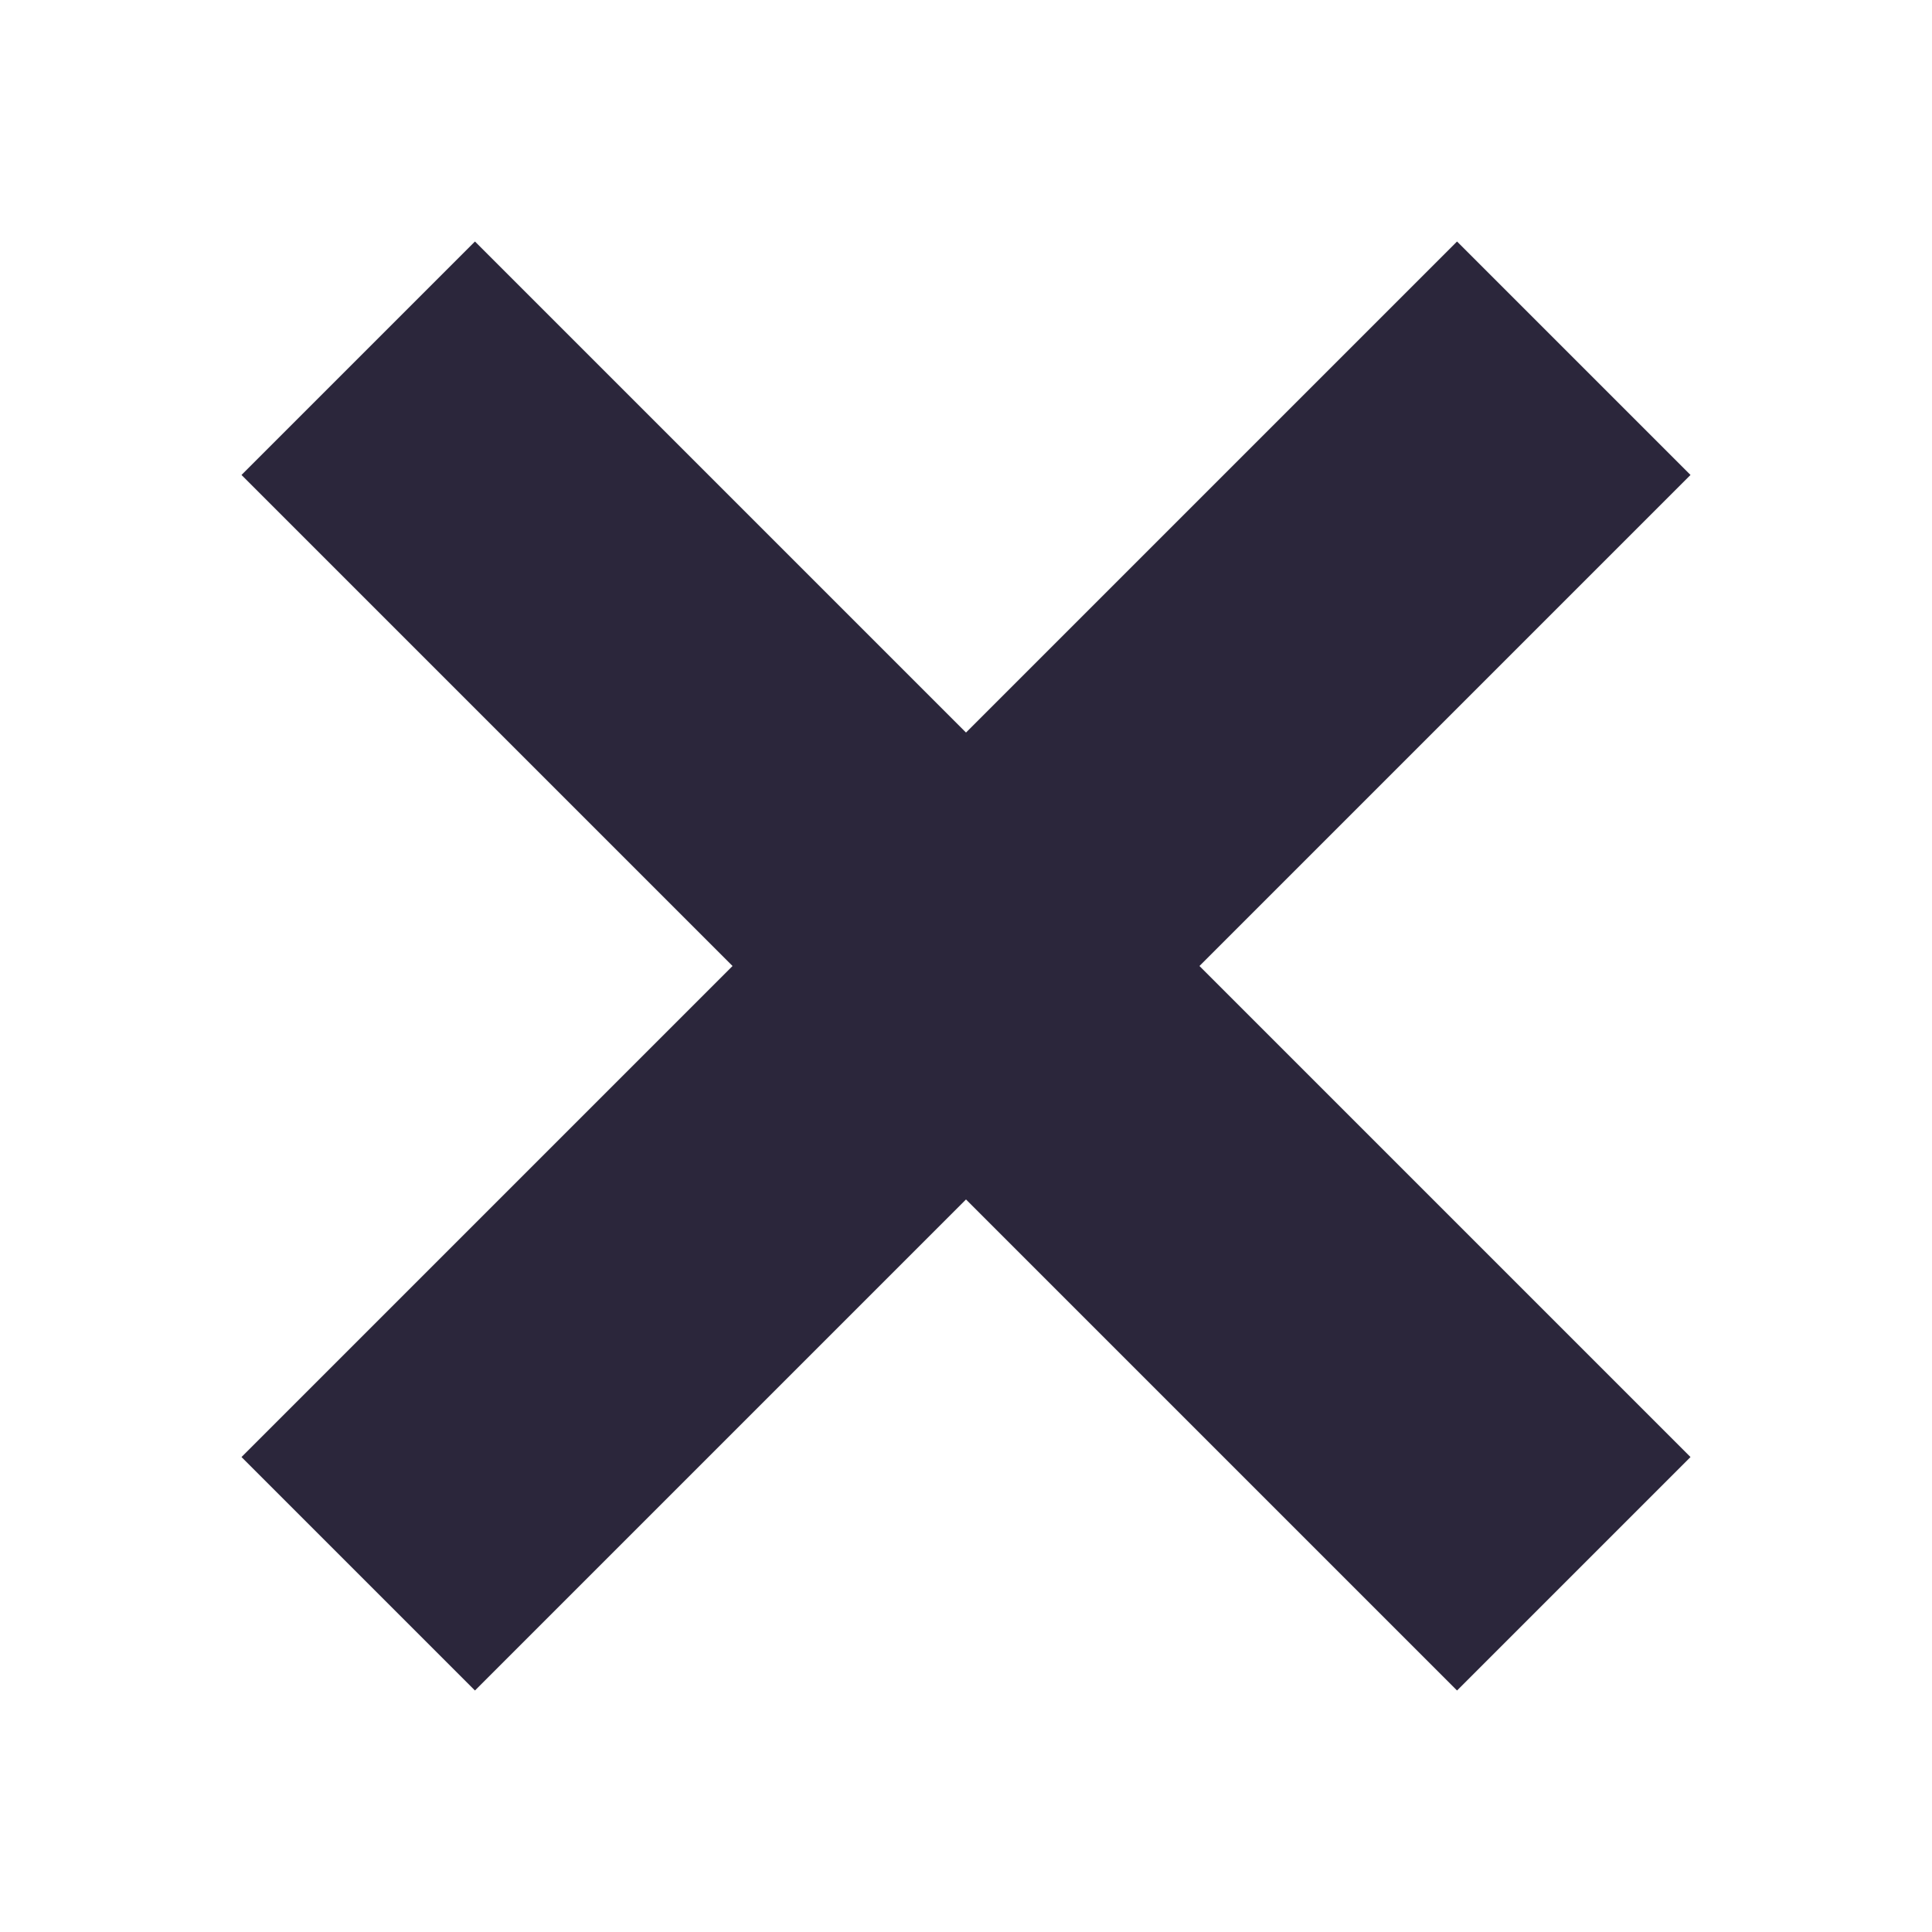
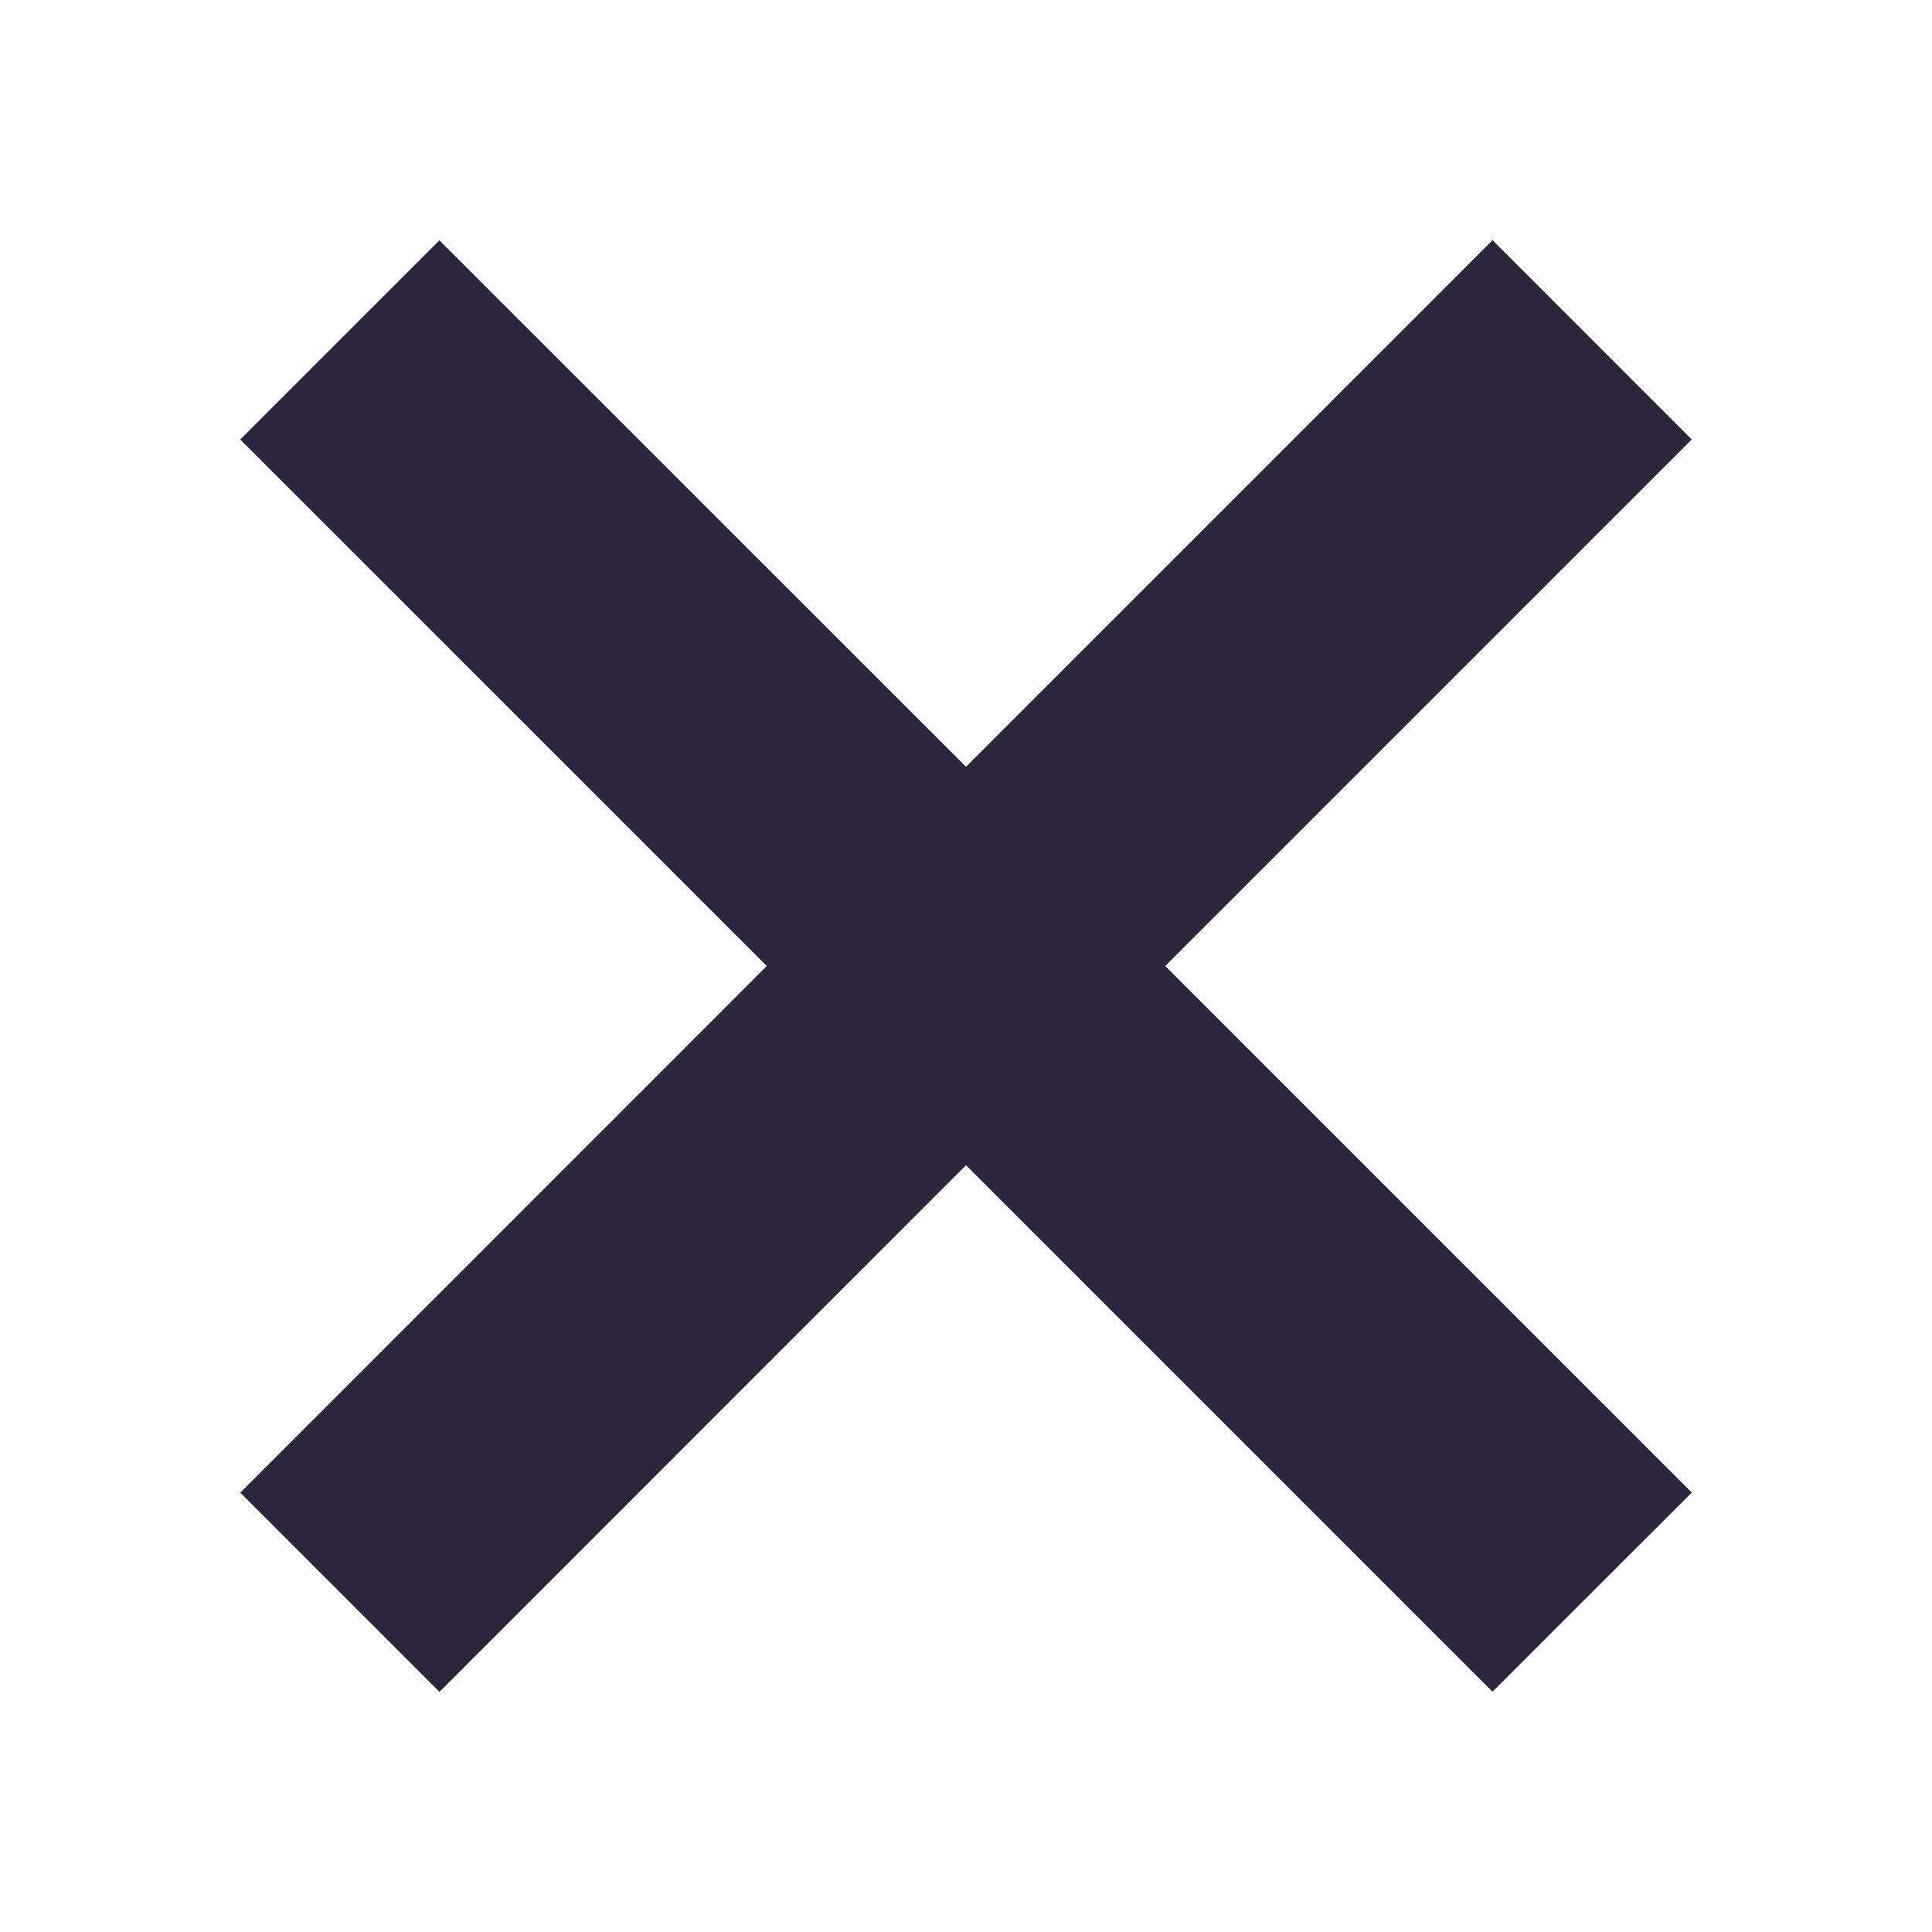
<svg xmlns="http://www.w3.org/2000/svg" fill="none" viewBox="0 0 24 24">
-   <path data-follow-fill="#2B263B" d="m12 14.9 6.1 6.1 2.9-2.9-6.1-6.1L21 5.9 18.1 3 12 9.1 5.9 3 3 5.9 9.1 12 3 18.1 5.9 21l6.1-6.1Z" fill="#2B263B" />
+   <path fill="#2B263B" d="M5.46 2.984 2.984 5.46 9.525 12l-6.54 6.542 2.474 2.475L12 14.475l6.54 6.54 2.476-2.474L14.475 12l6.54-6.54-2.474-2.476L12 9.525l-6.542-6.54Z" data-follow-fill="#2B263B" />
</svg>
